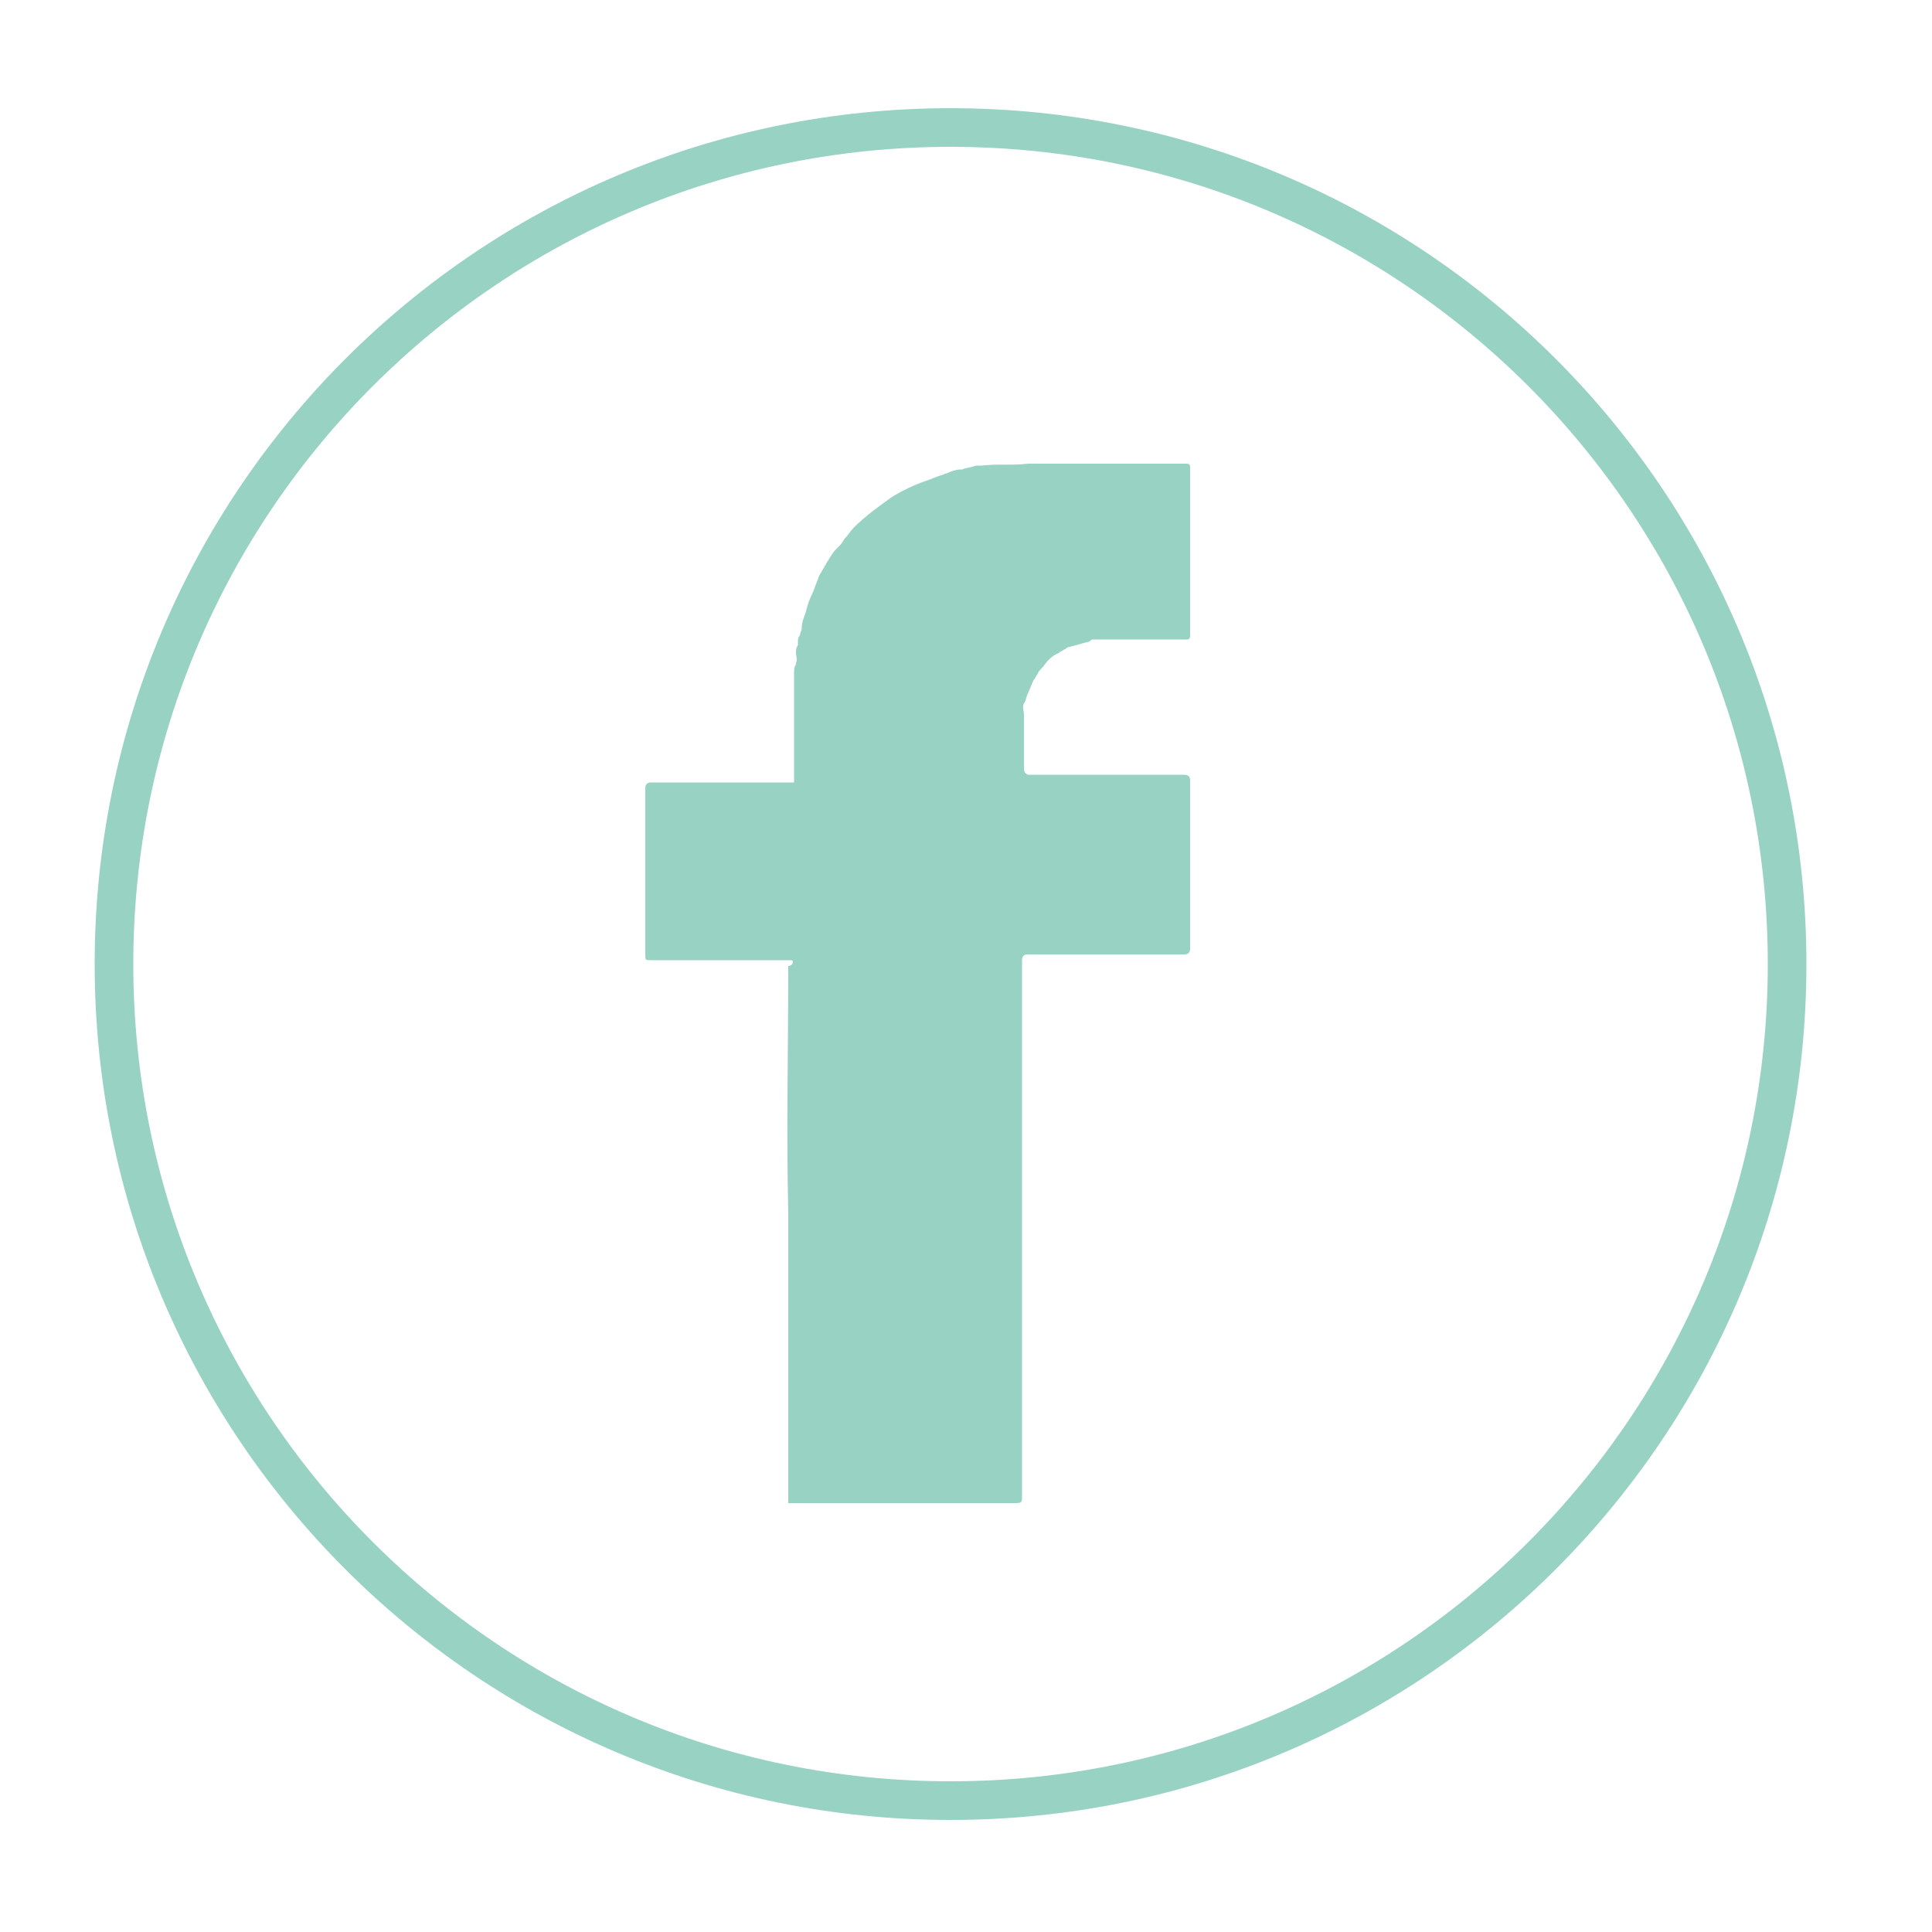
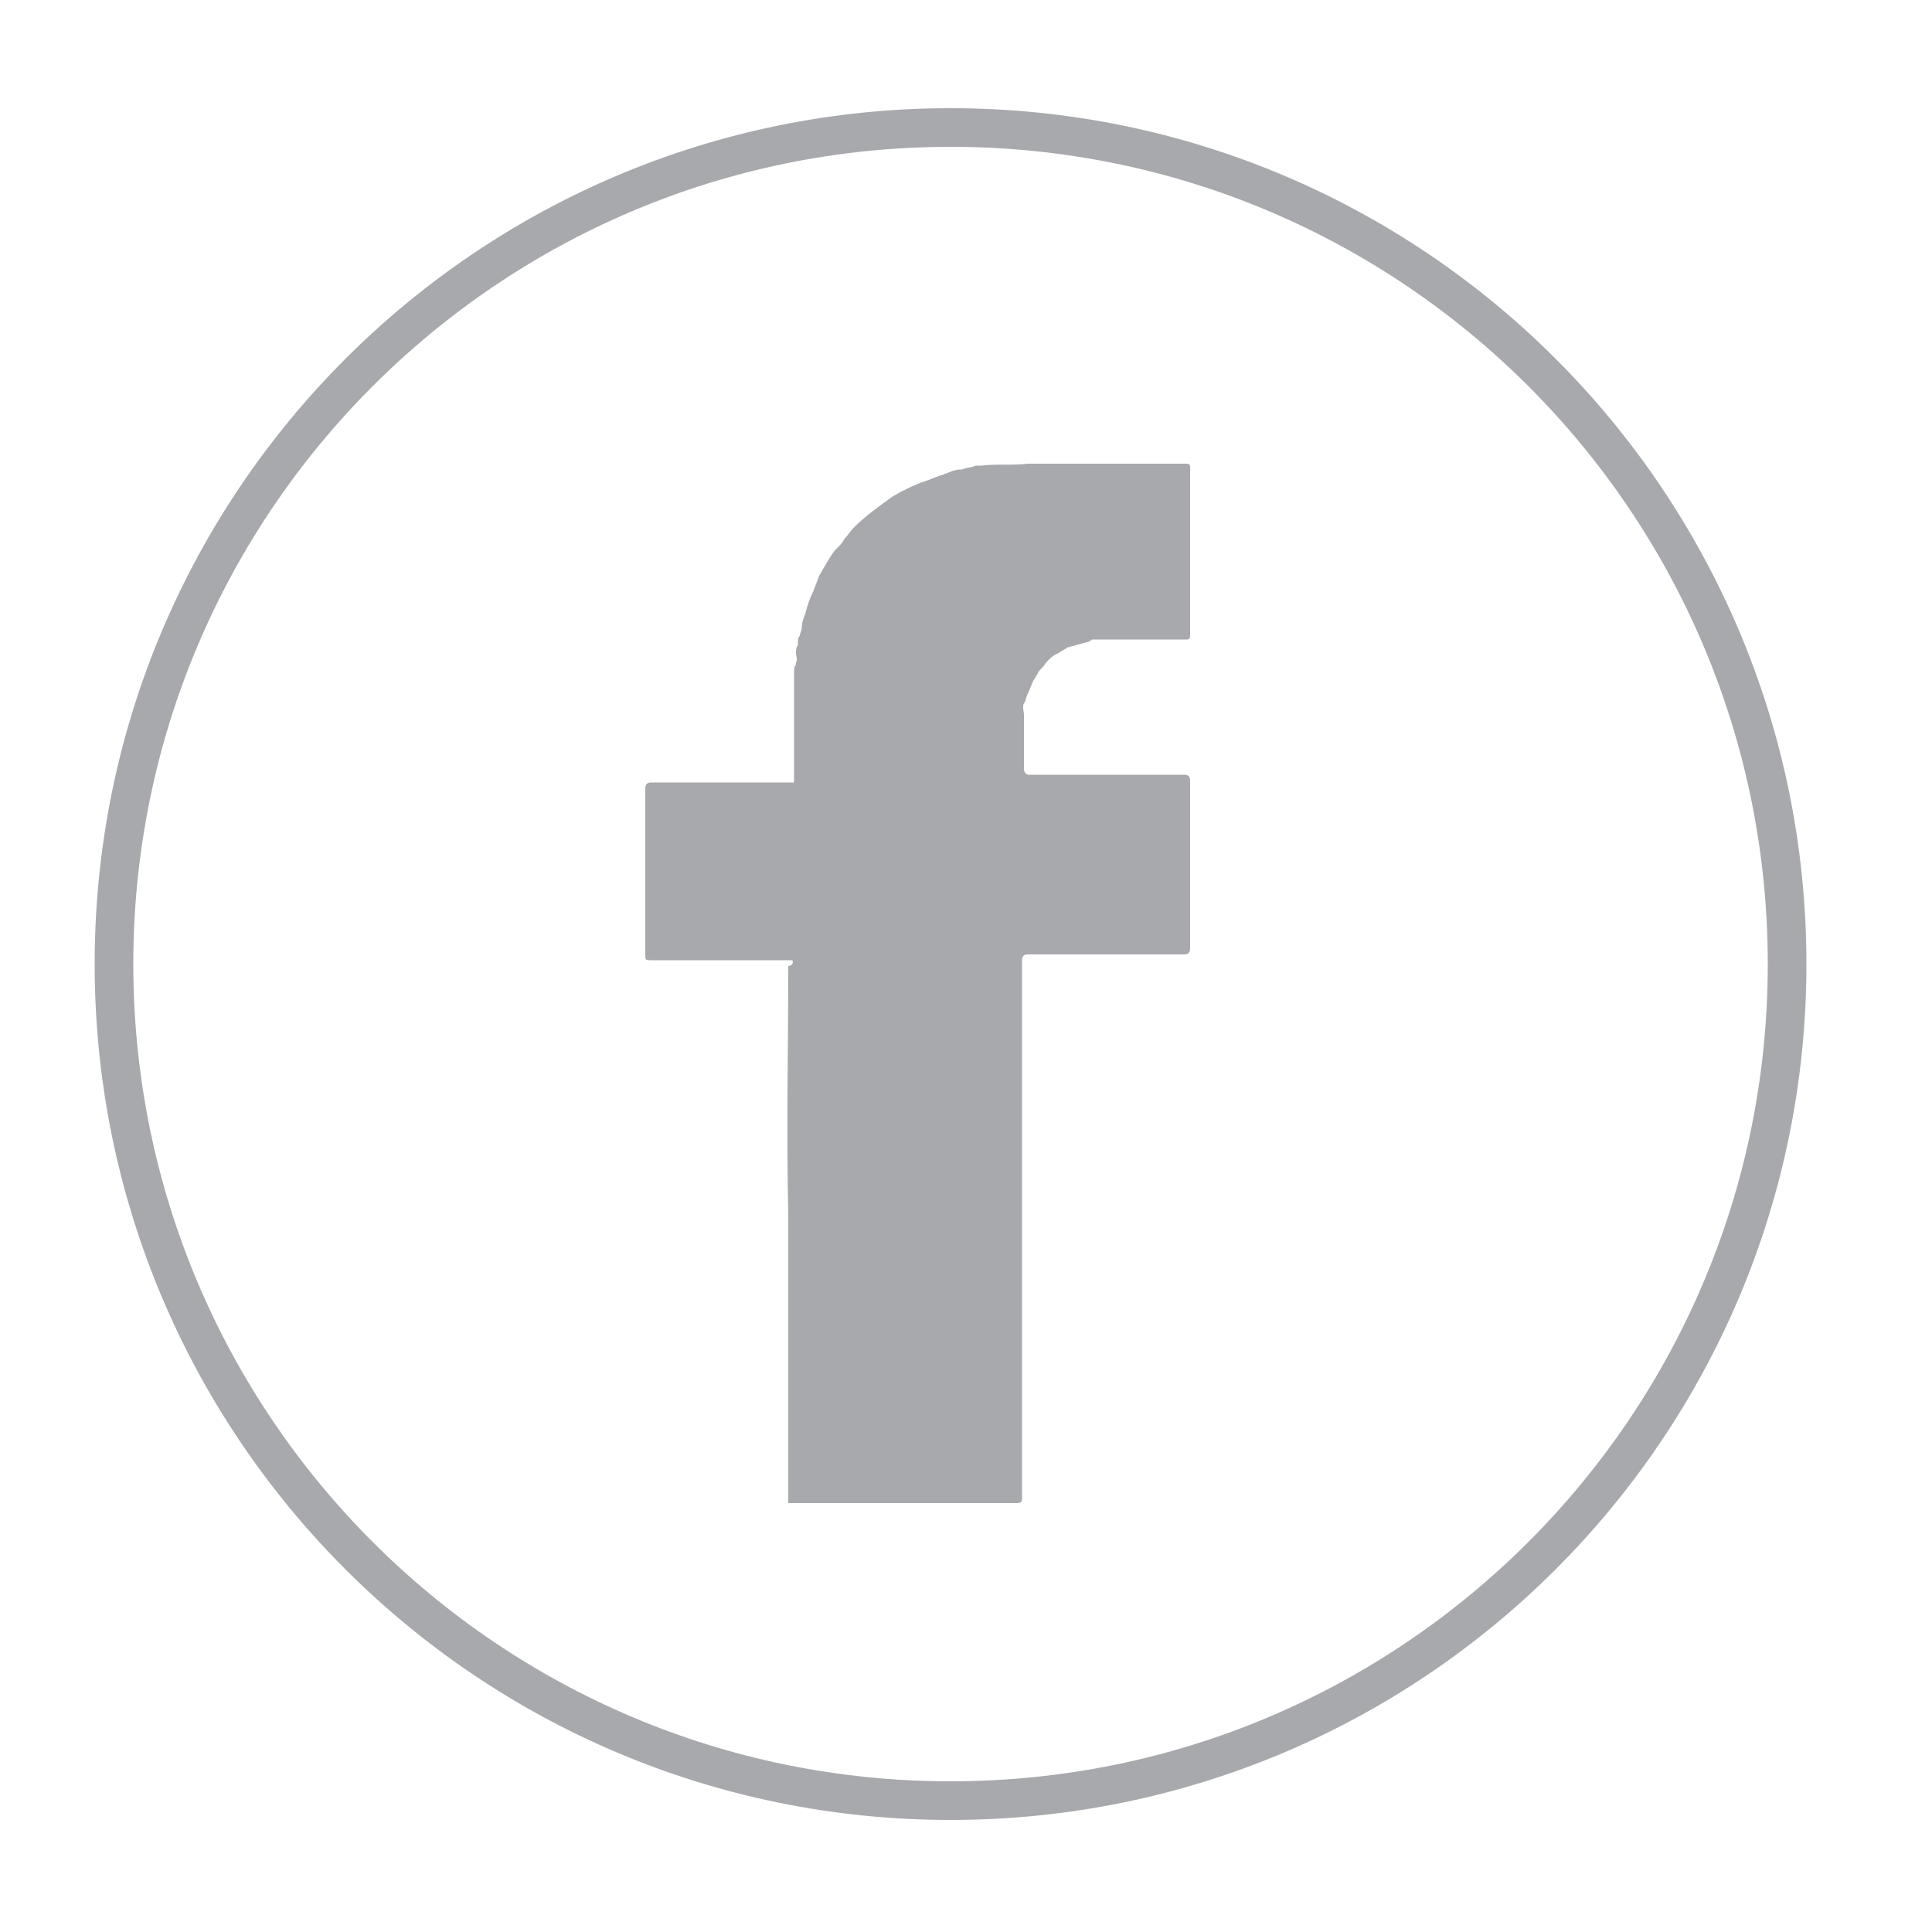
<svg xmlns="http://www.w3.org/2000/svg" version="1.1" id="Layer_1" x="0px" y="0px" viewBox="0 0 100 100" style="enable-background:new 0 0 100 100;" xml:space="preserve">
  <style type="text/css">
- 	.st0{fill:none;stroke:#98D2C3;stroke-width:2;stroke-miterlimit:10;}
+ 	.st0{fill:none;stroke:#A7A9AC;stroke-width:2;stroke-miterlimit:10;}
	.st1{fill:#98D2C3;}
	.st2{fill:#87C1B0;}
+ 	.st3{fill:#A7A9AC;}
</style>
-   <g>
- </g>
  <circle class="st0" cx="49.2" cy="49.9" r="43.3" />
  <g>
    <path class="st1" d="M181,86c4.9,0,9.7,0,14.7,0c0,0.2,0,0.3,0,0.4c0,7.5-0.1,15.1,0,22.6c0,4.1-2.9,8.1-7.1,9.3   c-0.7,0.2-1.4,0.3-2.2,0.3c-10.8,0-21.6,0-32.4,0c-1.5,0-2.9-0.6-4.1-1.3c-2.4-1.4-4-3.6-4.6-6.3c-0.3-1.2-0.2-2.4-0.3-3.6   c0-6.7,0-13.5-0.1-20.2c0-1.2,0-1.2,1.2-1.2c4.4,0,8.8,0,13.2,0c0.1,0,0.1,0,0.3,0c-0.1,0.3-0.2,0.5-0.4,0.7   c-0.8,1.4-1.5,2.8-1.7,4.4c-1.1,7.7,3.4,13.5,9.9,15c7.1,1.6,13.3-2.6,15.2-8.8c1.1-3.7,0.7-7.2-1.3-10.5c-0.1-0.2-0.3-0.5-0.4-0.7   C181,86.1,181,86.1,181,86z" />
    <path class="st1" d="M152,68.3c1.6-0.4,3.2-0.5,4.9-0.6c0.5,0,1,0,1.5,0c0.1,0,26.3,0.1,27.6,0.1c1.9-0.1,3.5,0.6,5,1.5   c2.4,1.4,3.8,3.5,4.5,6.2c0.3,1.1,0.3,2.2,0.3,3.4c0,1.8,0,3.7,0,5.5c-0.1,0-0.3,0-0.5,0c-5.1,0-10.2,0-15.3,0   c-0.2,0-0.5-0.1-0.7-0.3c-2.3-2.1-5-3.4-8.2-3.5c-3.6-0.2-6.7,0.9-9.3,3.2c-0.5,0.4-1,0.6-1.7,0.6c-4.9,0-9.7,0-14.6,0   c-0.2,0-0.4,0-0.6,0c0-1,0-2,0-2.9c0-1.2,0.1-2.5,0.1-3.7c0-3,1.2-5.5,3.4-7.5C149.5,69.3,150.7,68.7,152,68.3z M182.7,76.4   C182.6,76.4,182.6,76.4,182.7,76.4c-0.1,0.9-0.1,1.8-0.1,2.7c0,0.9,0.4,1.4,1.3,1.4c1.9,0.1,3.8,0.1,5.7,0c1,0,1.4-0.4,1.4-1.4   c0.1-1.9,0.1-3.9,0-5.8c0-0.8-0.4-1.2-1.3-1.3c-2,0-4,0-6,0c-0.7,0-1,0.3-1.1,1C182.6,74.3,182.7,75.4,182.7,76.4z" />
    <path class="st1" d="M170.5,103.5c-5.7,0-10.1-4.4-10.2-10.1c0-5.3,4.6-9.9,9.8-9.9c5.7,0,10.1,4.4,10.1,10.1   C180.3,98.9,175.8,103.5,170.5,103.5z M170.1,86.2c-3.7-0.1-7.1,3.3-7.1,7.2c-0.1,4,3.2,7.5,7.3,7.5c3.9,0,7.2-2.9,7.4-7.2   C177.8,90,174.8,86.1,170.1,86.2z" />
  </g>
  <ellipse class="st1" cx="133.4" cy="19.7" rx="15.2" ry="14.5" />
  <ellipse class="st2" cx="135.1" cy="38.5" rx="15.2" ry="14.5" />
  <g>
-     <path class="st2" d="M79.3,133.4c0-2.4,0-4.9,0-7.3c0-1.7-0.5-2.3-2.1-2.7c-0.4-0.1-0.7-0.3-0.6-0.7c0.1-0.2,0.5-0.4,0.7-0.4   c2.9,0,5.8,0.1,8.7,0.1c2.3,0,4.5-0.3,6.8-0.5c0.8-0.1,1,0.2,1,0.9c-0.1,1-0.1,1.9-0.1,2.9c0,0.2,0.1,0.5,0,0.7   c-0.2,0.2-0.5,0.4-0.7,0.5c-0.1-0.2-0.3-0.4-0.3-0.6c0.1-1.2-0.4-1.9-1.9-2.1c-1.9-0.3-3.9-0.3-5.8-0.4c-0.6,0-1.3,0.1-1.9,0.2   c-0.7,0.1-1,0.5-1,1.3c0,1.9,0,3.9,0,5.8c0,0.6,0.2,0.9,0.9,0.9c1.7,0,3.5,0,5.2,0c1.3,0,2.1-0.7,2.3-2c0.1-0.4,0.1-0.8,0.6-0.7   c0.5,0.1,0.6,0.5,0.6,0.9c0,0.5-0.1,1.1-0.1,1.6c0,1.1,0.1,2.1,0.1,3.2c0,0.1,0,0.3,0,0.4c0,0.4,0,0.8-0.5,0.8   c-0.2,0-0.6-0.4-0.7-0.6c-0.5-1.5-1.2-2-2.7-2c-1.6,0-3.1,0-4.7,0c-0.8,0-1.1,0.3-1.1,1c0,2.2,0,4.3,0,6.5c0,1,0.6,1.8,1.6,1.9   c2.4,0.3,4.8,0.3,7.2-0.3c1.5-0.4,2.3-1.4,2.6-2.9c0-0.2,0.1-0.5,0.2-0.7c0.1-0.2,0.4-0.4,0.5-0.3c0.3,0.1,0.6,0.3,0.7,0.5   c0.1,0.3,0.1,0.8,0,1.2c-0.4,1.2-0.7,2.5-0.6,3.8c0,0.4-0.2,0.7-0.7,0.7c-2.1-0.1-4.3-0.3-6.4-0.3c-3.4,0-6.9,0-10.3,0   c-0.3,0-0.8,0.1-0.8-0.4c0-0.5,0.3-0.6,0.8-0.6c1.7-0.1,2.5-0.9,2.5-2.6C79.4,138.3,79.3,135.8,79.3,133.4   C79.3,133.4,79.3,133.4,79.3,133.4z" />
+     <path class="st2" d="M79.3,133.4c0-2.4,0-4.9,0-7.3c0-1.7-0.5-2.3-2.1-2.7c-0.4-0.1-0.7-0.3-0.6-0.7c0.1-0.2,0.5-0.4,0.7-0.4   c2.9,0,5.8,0.1,8.7,0.1c2.3,0,4.5-0.3,6.8-0.5c0.8-0.1,1,0.2,1,0.9c-0.1,1-0.1,1.9-0.1,2.9c0,0.2,0.1,0.5,0,0.7   c-0.2,0.2-0.5,0.4-0.7,0.5c-0.1-0.2-0.3-0.4-0.3-0.6c0.1-1.2-0.4-1.9-1.9-2.1c-1.9-0.3-3.9-0.3-5.8-0.4c-0.6,0-1.3,0.1-1.9,0.2   c-0.7,0.1-1,0.5-1,1.3c0,1.9,0,3.9,0,5.8c0,0.6,0.2,0.9,0.9,0.9c1.7,0,3.5,0,5.2,0c1.3,0,2.1-0.7,2.3-2c0.1-0.4,0.1-0.8,0.6-0.7   s0.6,0.5,0.6,0.9c0,0.5-0.1,1.1-0.1,1.6c0,1.1,0.1,2.1,0.1,3.2c0,0.1,0,0.3,0,0.4c0,0.4,0,0.8-0.5,0.8c-0.2,0-0.6-0.4-0.7-0.6   c-0.5-1.5-1.2-2-2.7-2c-1.6,0-3.1,0-4.7,0c-0.8,0-1.1,0.3-1.1,1c0,2.2,0,4.3,0,6.5c0,1,0.6,1.8,1.6,1.9c2.4,0.3,4.8,0.3,7.2-0.3   c1.5-0.4,2.3-1.4,2.6-2.9c0-0.2,0.1-0.5,0.2-0.7s0.4-0.4,0.5-0.3c0.3,0.1,0.6,0.3,0.7,0.5c0.1,0.3,0.1,0.8,0,1.2   c-0.4,1.2-0.7,2.5-0.6,3.8c0,0.4-0.2,0.7-0.7,0.7c-2.1-0.1-4.3-0.3-6.4-0.3c-3.4,0-6.9,0-10.3,0c-0.3,0-0.8,0.1-0.8-0.4   s0.3-0.6,0.8-0.6c1.7-0.1,2.5-0.9,2.5-2.6C79.4,138.3,79.3,135.8,79.3,133.4L79.3,133.4z" />
    <path class="st2" d="M120.6,129.9c2.3,0,4.5,0,6.8,0c0.2,0.8,0.2,0.9-0.6,1c-0.9,0.1-1.3,0.6-1.1,1.4c0.2,0.8,0.5,1.6,0.8,2.3   c0.7,1.7,1.5,3.5,2.2,5.2c0.1,0.2,0.2,0.4,0.3,0.7c0.2-0.4,0.3-0.6,0.4-0.8c0.7-1.5,1.5-2.9,2.2-4.4c0.4-0.8,0.7-1.7,0.9-2.6   c0.3-0.9-0.2-1.5-1.1-1.8c-0.2-0.1-0.5-0.1-0.6-0.2c-0.1-0.2-0.2-0.4-0.2-0.7c0-0.1,0.3-0.3,0.5-0.3c1.9,0,3.7,0,5.6,0   c0.2,0,0.4,0.2,0.5,0.3c-0.1,0.2-0.2,0.6-0.4,0.6c-1.5,0.3-2.3,1.5-2.9,2.7c-1.5,3.2-3,6.4-4.6,9.6c-0.8,1.6-1.5,3.1-2.4,4.7   c-0.7,1.3-1.5,2.4-2.7,3.2c-0.6,0.4-1.4,0.7-2.1,1c-0.6,0.2-1.2,0-1.5-0.5c-0.2-0.4-0.3-1-0.2-1.3c0.1-0.3,0.6-0.5,1-0.7   c0.3-0.1,0.8-0.1,1.1,0.1c0.8,0.4,1.4,0.1,1.9-0.4c1.3-1.3,2-2.9,2.4-4.6c0.1-0.6,0.1-1.4-0.2-2c-1.3-3.4-2.6-6.8-4-10.2   c-0.3-0.8-1-1.2-1.7-1.4C120.6,130.8,120.4,130.5,120.6,129.9z" />
    <path class="st2" d="M114,129.3c0.8,0.1,1.6,0.2,2.4,0.4c0.5,0.1,0.9,0.1,1.4-0.2c0.2-0.1,0.5-0.2,0.7-0.1c0.2,0.1,0.3,0.4,0.3,0.6   c0,1.1-0.1,2.2-0.2,3.2c0,0.2-0.3,0.6-0.6,0.6c-0.5,0.2-0.6-0.3-0.7-0.7c-0.6-2-2.3-2.9-4.2-2.4c-0.8,0.2-1.4,0.7-1.5,1.5   c-0.2,0.9,0.2,1.6,0.9,2c0.9,0.5,2,0.9,2.9,1.4c0.9,0.4,1.8,0.8,2.5,1.4c2.3,1.8,2.1,5-0.4,6.6c-1.6,1-3.4,1.1-5.2,0.8   c-0.5-0.1-1-0.2-1.4-0.2c-0.5,0-1,0.2-1.4,0.3c-0.3,0-0.6,0.2-0.8,0c-0.2-0.2-0.3-0.6-0.2-0.8c0.4-0.9,0.3-1.9,0.2-2.9   c-0.1-0.4,0-0.9,0.1-1.3c0.1-0.3,0.5-0.4,0.8-0.6c0.2,0.2,0.4,0.5,0.5,0.7c0.2,2.8,3.1,4.4,5.7,3.1c1.6-0.8,1.8-2.8,0.3-3.9   c-0.8-0.6-1.8-0.9-2.7-1.4c-0.9-0.5-1.9-0.9-2.7-1.4c-2.2-1.6-2.1-4.6,0.2-6.1C111.8,129.6,112.9,129.4,114,129.3z" />
-     <path class="st2" d="M101,131.4c0,0.8,0,1.6,0,2.3c0,2.1,0,4.2,0,6.2c0.1,2.3,1.7,3.2,3.8,2.1c0.1,0,0.1-0.1,0.2-0.1   c0.3,0,0.7,0,0.8,0.1c0.1,0.2,0.1,0.6,0,0.8c-1.1,1.3-2.5,2.1-4.3,1.9c-1.7-0.2-2.9-1.8-2.9-3.9c0-2.4,0.1-4.8,0.1-7.1   c0-1.1-0.5-1.7-1.6-1.9c-0.4-0.1-0.9-0.1-0.9-0.6c0-0.3,0.4-0.6,0.7-0.8c0.9-0.4,1.6-1.1,2.1-1.9c0.4-0.7,0.8-1.5,1.1-2.2   c0.2-0.4,0.4-0.8,0.8-0.6c0.2,0.1,0.3,0.6,0.3,0.9c0,0.9-0.1,1.7-0.2,2.6c-0.1,0.5,0.1,0.6,0.6,0.6c1.2,0,2.4,0,3.5,0   c0.6,0,0.8,0.3,0.8,0.8c0,0.5-0.2,0.8-0.8,0.8C103.8,131.4,102.5,131.4,101,131.4z" />
+     <path class="st2" d="M101,131.4c0,0.8,0,1.6,0,2.3c0,2.1,0,4.2,0,6.2c0.1,2.3,1.7,3.2,3.8,2.1c0.1,0,0.1-0.1,0.2-0.1   c0.3,0,0.7,0,0.8,0.1c0.1,0.2,0.1,0.6,0,0.8c-1.1,1.3-2.5,2.1-4.3,1.9c-1.7-0.2-2.9-1.8-2.9-3.9c0-2.4,0.1-4.8,0.1-7.1   c0-1.1-0.5-1.7-1.6-1.9c-0.4-0.1-0.9-0.1-0.9-0.6c0-0.3,0.4-0.6,0.7-0.8c0.9-0.4,1.6-1.1,2.1-1.9c0.4-0.7,0.8-1.5,1.1-2.2   c0.2-0.4,0.4-0.8,0.8-0.6c0.2,0.1,0.3,0.6,0.3,0.9c0,0.9-0.1,1.7-0.2,2.6c-0.1,0.5,0.1,0.6,0.6,0.6c1.2,0,2.4,0,3.5,0   c0.6,0,0.8,0.3,0.8,0.8s-0.2,0.8-0.8,0.8C103.8,131.4,102.5,131.4,101,131.4z" />
  </g>
-   <path class="st1" d="M41,49.7c-2.4,0-4.9,0-7.3,0c-0.3,0-0.3,0-0.3-0.3c0-0.9,0-1.7,0-2.6c0-2,0-4,0-6c0-0.2,0.1-0.3,0.3-0.3  c2.4,0,4.8,0,7.2,0c0.1,0,0.1,0,0.2,0c0-0.1,0-0.2,0-0.3c0-1.8,0-3.6,0-5.4c0-0.1,0-0.3,0.1-0.4c0,0,0-0.1,0-0.1  c0.1-0.2,0-0.3,0-0.5c0-0.1,0-0.3,0.1-0.4c0,0,0-0.1,0-0.1c0-0.2,0-0.3,0.1-0.4c0-0.1,0.1-0.3,0.1-0.4c0-0.3,0.1-0.5,0.2-0.8  c0.1-0.4,0.2-0.7,0.4-1.1l0,0c0.1-0.3,0.2-0.5,0.3-0.8c0.3-0.5,0.5-0.9,0.8-1.3c0.1-0.1,0.1-0.1,0.2-0.2c0.1-0.1,0.2-0.2,0.3-0.4  c0.2-0.2,0.3-0.4,0.5-0.6c0.6-0.6,1.3-1.1,2-1.6c0.5-0.3,1.1-0.6,1.7-0.8c0.3-0.1,0.5-0.2,0.8-0.3c0.1,0,0.2-0.1,0.3-0.1  c0,0,0,0,0,0c0.2-0.1,0.5-0.2,0.7-0.2c0,0,0.1,0,0.1,0c0.2-0.1,0.5-0.1,0.7-0.2c0.1,0,0.2,0,0.3,0c0.8-0.1,1.6,0,2.4-0.1  c2.7,0,5.5,0,8.2,0c0.2,0,0.2,0.1,0.2,0.2c0,2.9,0,5.8,0,8.7c0,0.2-0.1,0.2-0.2,0.2c-1.3,0-2.7,0-4,0c-0.1,0-0.2,0-0.3,0  c-0.2,0-0.4,0-0.5,0c-0.1,0-0.1,0-0.2,0.1c-0.4,0.1-0.7,0.2-1.1,0.3c-0.1,0-0.1,0.1-0.2,0.1c-0.1,0.1-0.2,0.1-0.3,0.2  c-0.3,0.1-0.6,0.4-0.8,0.7c-0.1,0.1-0.3,0.3-0.3,0.4c-0.1,0.1-0.1,0.2-0.2,0.3c-0.1,0.2-0.2,0.5-0.3,0.7c-0.1,0.2-0.1,0.4-0.2,0.5  c0,0,0,0,0,0c-0.1,0.2,0,0.4,0,0.6c0,0.9,0,1.8,0,2.7c0,0.2,0,0.3,0.2,0.4c1.2,0,2.5,0,3.7,0c1.5,0,2.9,0,4.4,0  c0.2,0,0.3,0.1,0.3,0.3c0,1.4,0,2.7,0,4.1c0,1.5,0,3.1,0,4.6c0,0.2-0.1,0.3-0.3,0.3c-0.4,0-0.8,0-1.2,0c-1.6,0-3.3,0-4.9,0  c-0.7,0-1.4,0-2,0c-0.2,0-0.3,0.1-0.3,0.3c0,4.3,0,8.6,0,12.9c0,3.2,0,6.3,0,9.5c0,1.8,0,3.6,0,5.4c0,0.2,0,0.3-0.3,0.3  c-3.8,0-7.6,0-11.4,0c-0.1,0-0.2,0-0.4,0c0-0.1,0-0.2,0-0.3c0-3.7,0-7.4,0-11.1c0-1.2,0-2.4,0-3.6c-0.1-4.3,0-8.5,0-12.8  C41,50,41.1,49.8,41,49.7z" />
+   <path class="st3" d="M41,49.7c-2.4,0-4.9,0-7.3,0c-0.3,0-0.3,0-0.3-0.3c0-0.9,0-1.7,0-2.6c0-2,0-4,0-6c0-0.2,0.1-0.3,0.3-0.3  c2.4,0,4.8,0,7.2,0c0.1,0,0.1,0,0.2,0c0-0.1,0-0.2,0-0.3c0-1.8,0-3.6,0-5.4c0-0.1,0-0.3,0.1-0.4v-0.1c0.1-0.2,0-0.3,0-0.5  c0-0.1,0-0.3,0.1-0.4v-0.1c0-0.2,0-0.3,0.1-0.4c0-0.1,0.1-0.3,0.1-0.4c0-0.3,0.1-0.5,0.2-0.8c0.1-0.4,0.2-0.7,0.4-1.1l0,0  c0.1-0.3,0.2-0.5,0.3-0.8c0.3-0.5,0.5-0.9,0.8-1.3c0.1-0.1,0.1-0.1,0.2-0.2c0.1-0.1,0.2-0.2,0.3-0.4c0.2-0.2,0.3-0.4,0.5-0.6  c0.6-0.6,1.3-1.1,2-1.6c0.5-0.3,1.1-0.6,1.7-0.8c0.3-0.1,0.5-0.2,0.8-0.3c0.1,0,0.2-0.1,0.3-0.1l0,0c0.2-0.1,0.5-0.2,0.7-0.2h0.1  c0.2-0.1,0.5-0.1,0.7-0.2c0.1,0,0.2,0,0.3,0c0.8-0.1,1.6,0,2.4-0.1c2.7,0,5.5,0,8.2,0c0.2,0,0.2,0.1,0.2,0.2c0,2.9,0,5.8,0,8.7  c0,0.2-0.1,0.2-0.2,0.2c-1.3,0-2.7,0-4,0c-0.1,0-0.2,0-0.3,0c-0.2,0-0.4,0-0.5,0s-0.1,0-0.2,0.1c-0.4,0.1-0.7,0.2-1.1,0.3  c-0.1,0-0.1,0.1-0.2,0.1c-0.1,0.1-0.2,0.1-0.3,0.2c-0.3,0.1-0.6,0.4-0.8,0.7c-0.1,0.1-0.3,0.3-0.3,0.4c-0.1,0.1-0.1,0.2-0.2,0.3  c-0.1,0.2-0.2,0.5-0.3,0.7s-0.1,0.4-0.2,0.5l0,0c-0.1,0.2,0,0.4,0,0.6c0,0.9,0,1.8,0,2.7c0,0.2,0,0.3,0.2,0.4c1.2,0,2.5,0,3.7,0  c1.5,0,2.9,0,4.4,0c0.2,0,0.3,0.1,0.3,0.3c0,1.4,0,2.7,0,4.1c0,1.5,0,3.1,0,4.6c0,0.2-0.1,0.3-0.3,0.3c-0.4,0-0.8,0-1.2,0  c-1.6,0-3.3,0-4.9,0c-0.7,0-1.4,0-2,0c-0.2,0-0.3,0.1-0.3,0.3c0,4.3,0,8.6,0,12.9c0,3.2,0,6.3,0,9.5c0,1.8,0,3.6,0,5.4  c0,0.2,0,0.3-0.3,0.3c-3.8,0-7.6,0-11.4,0c-0.1,0-0.2,0-0.4,0c0-0.1,0-0.2,0-0.3c0-3.7,0-7.4,0-11.1c0-1.2,0-2.4,0-3.6  c-0.1-4.3,0-8.5,0-12.8C41,50,41.1,49.8,41,49.7z" />
</svg>
